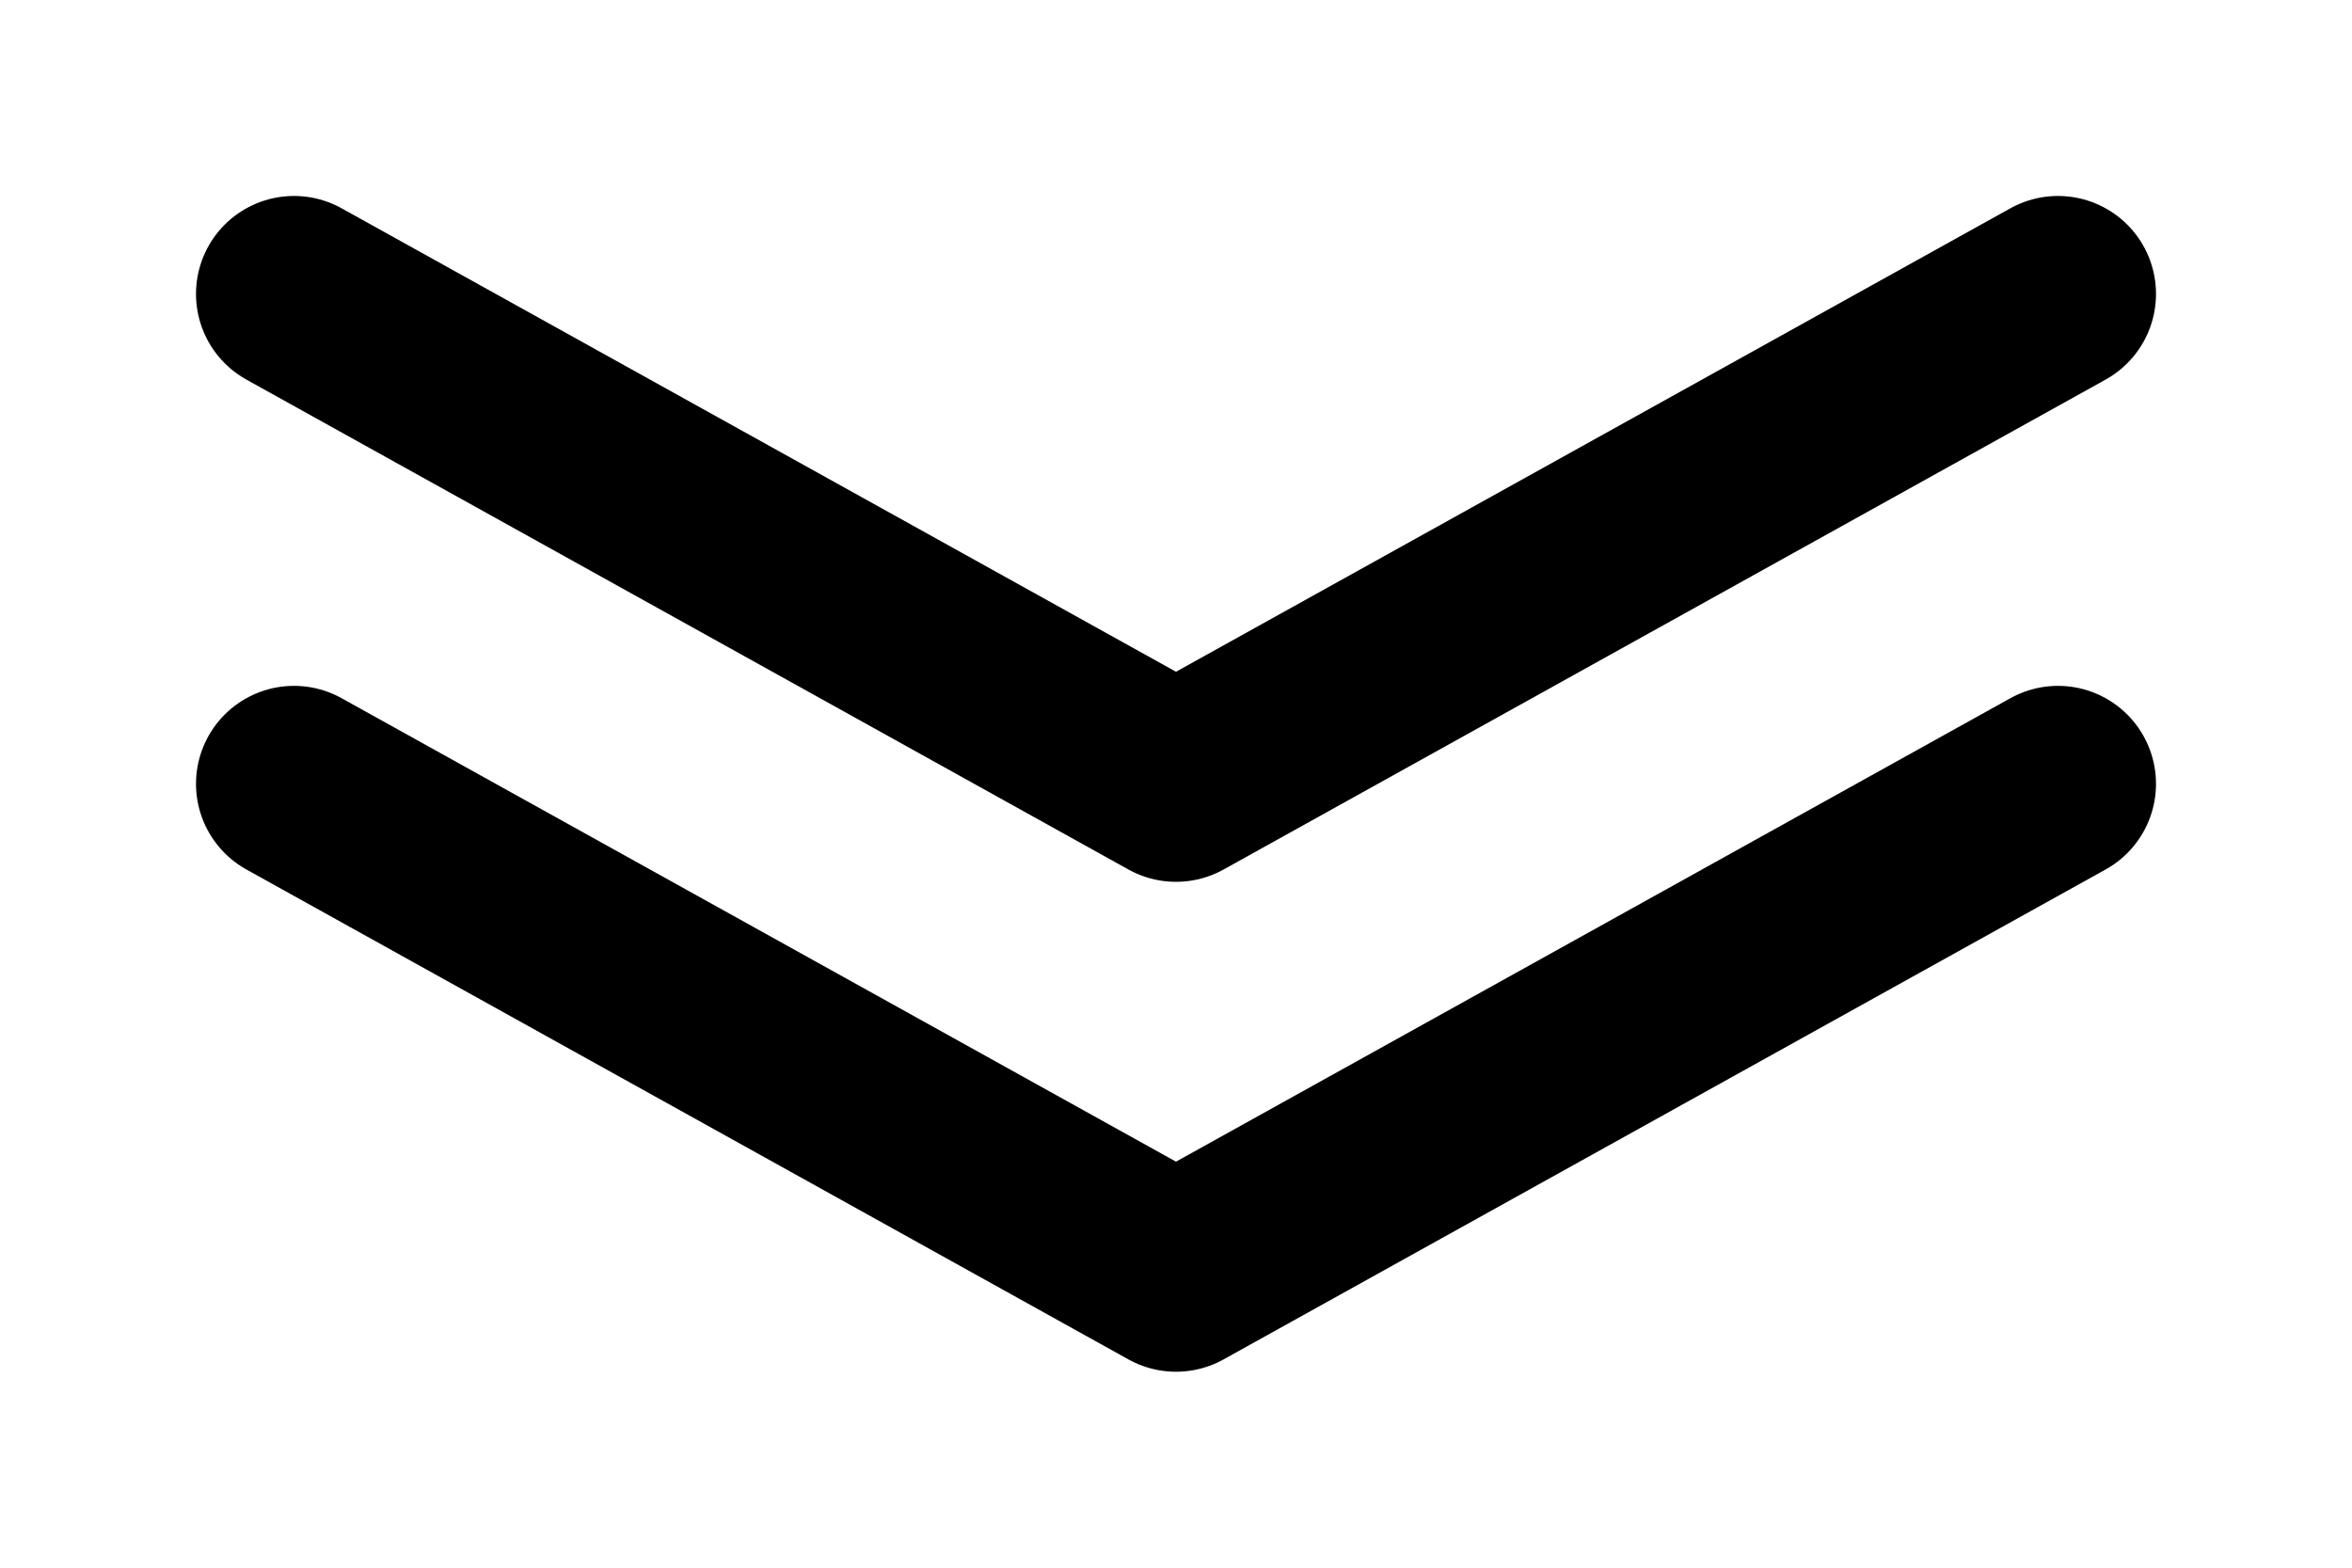
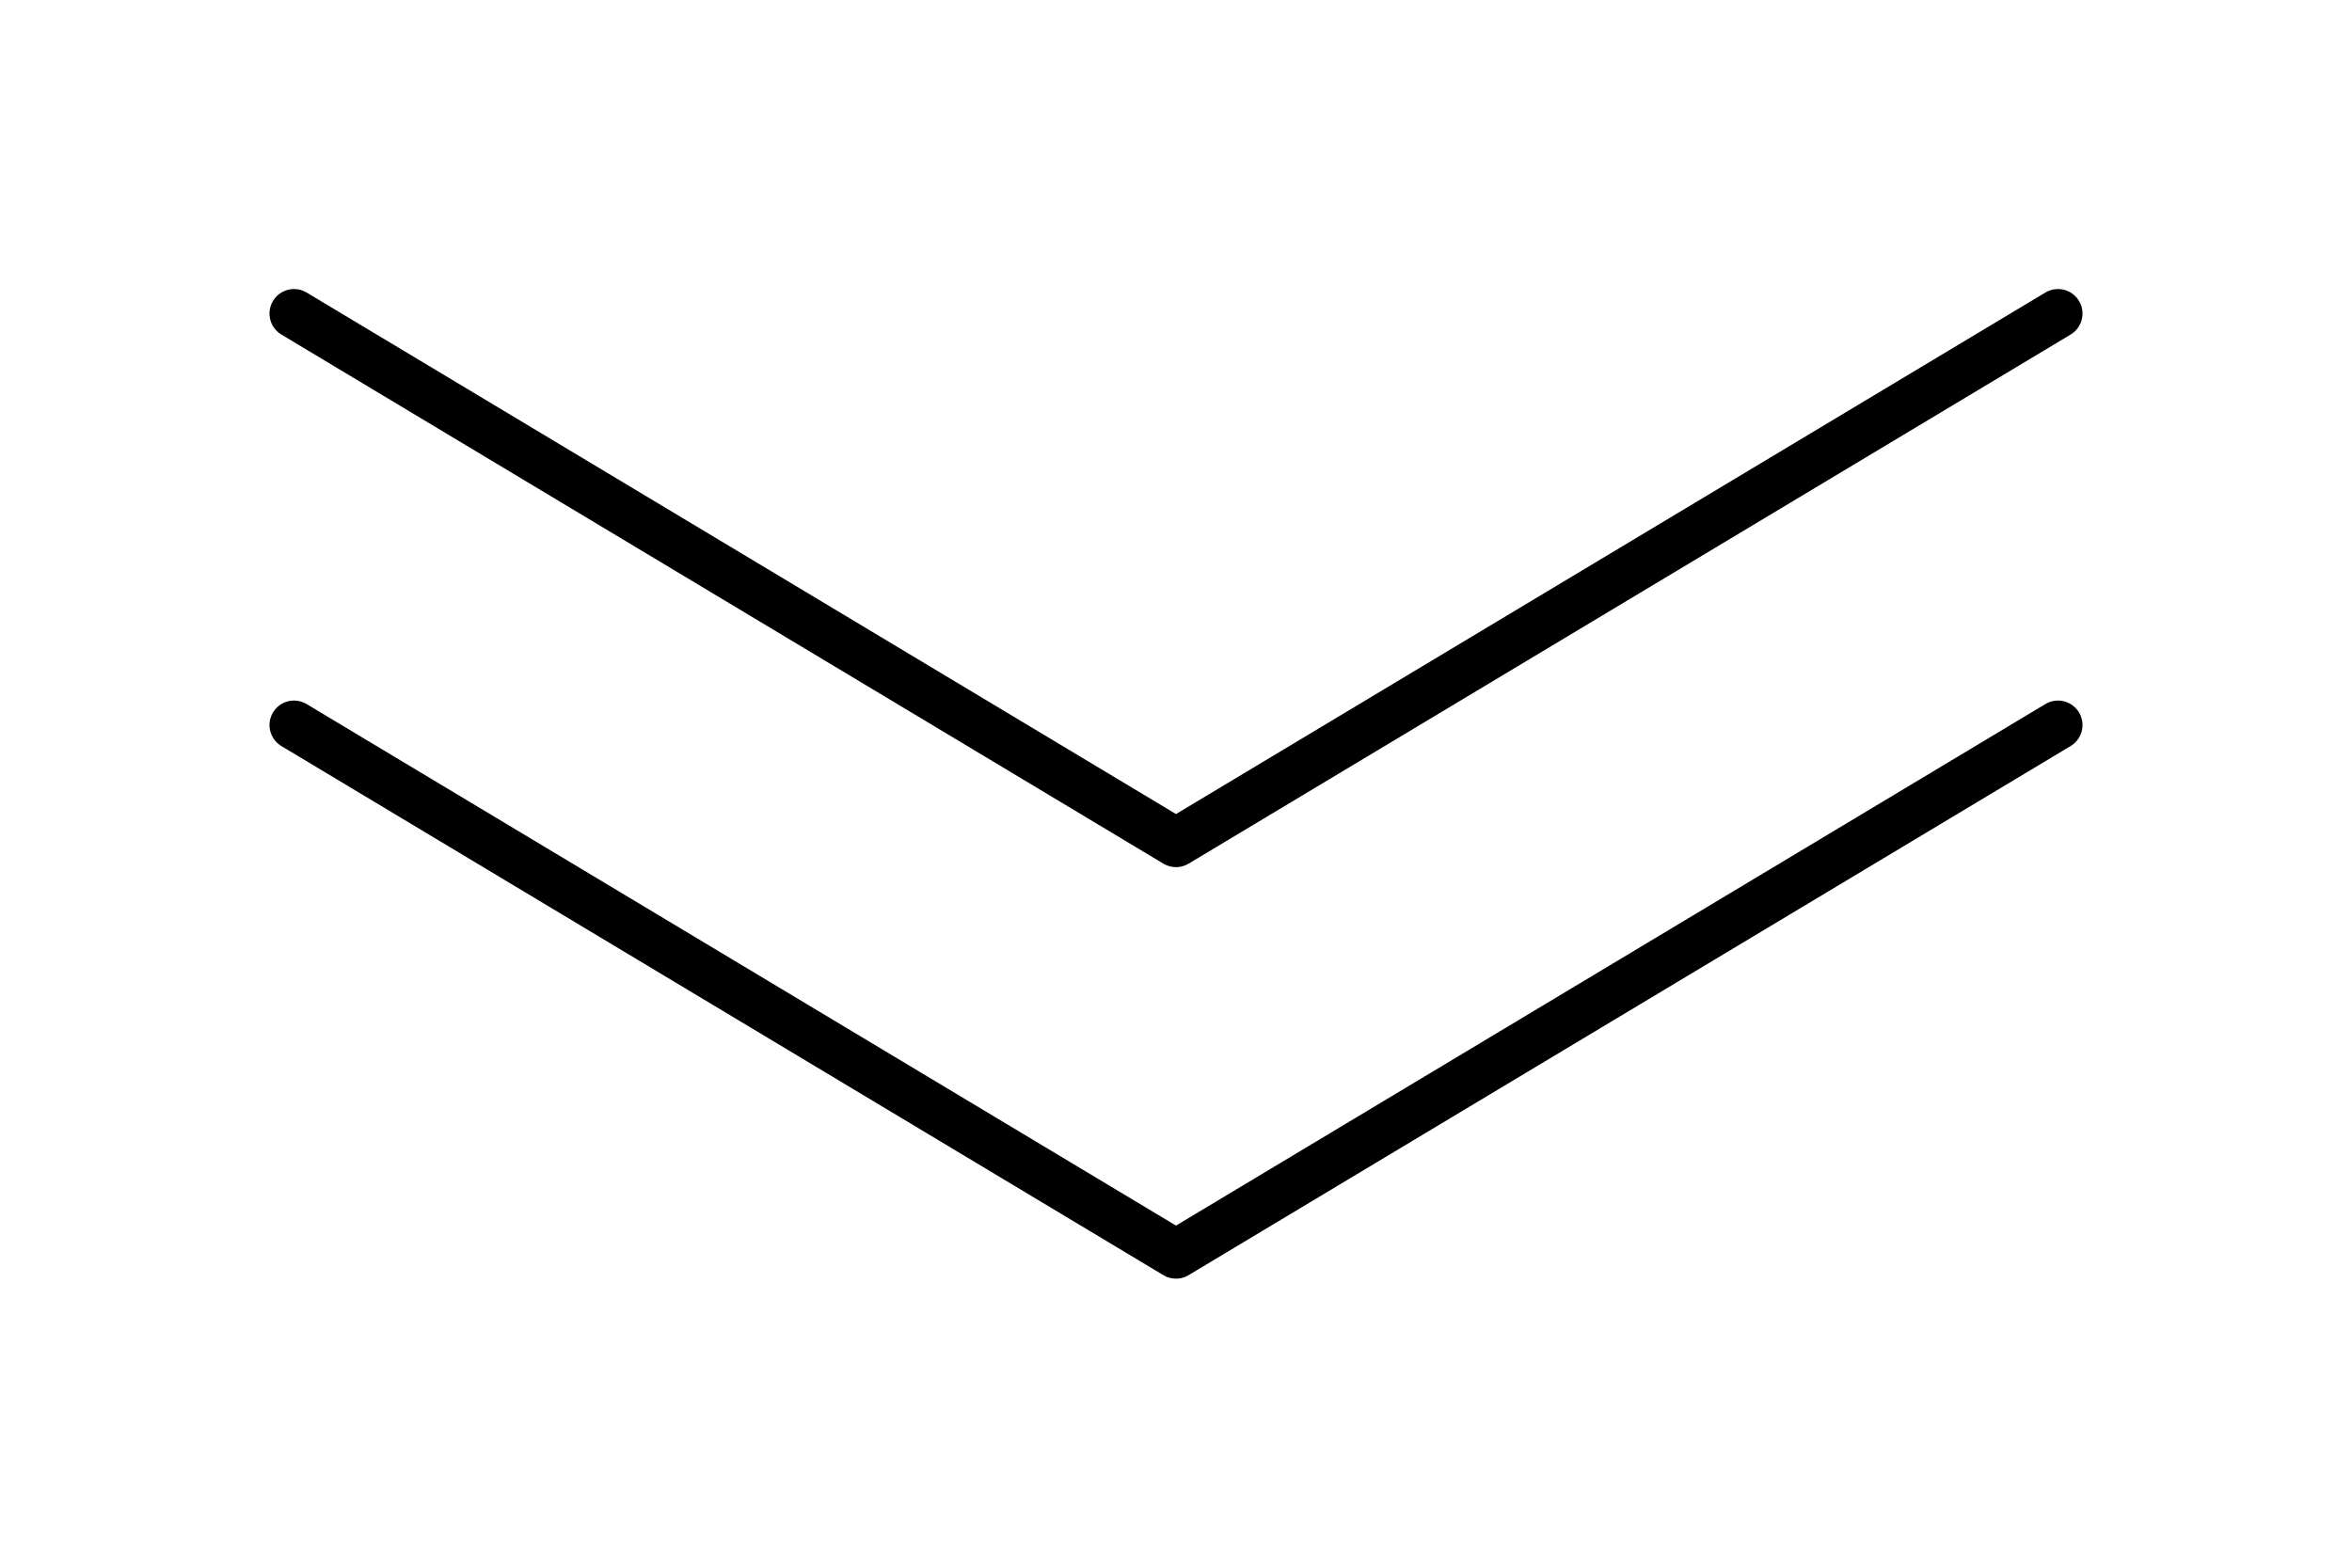
- <svg xmlns="http://www.w3.org/2000/svg" width="100%" height="100%" viewBox="0 0 24 16" version="1.1" xml:space="preserve" style="fill-rule:evenodd;clip-rule:evenodd;stroke-linecap:round;stroke-linejoin:round;">
-   <path d="M21,3l-9,5l-9,-5" style="fill:none;fill-rule:nonzero;stroke:currentColor;stroke-width:2px;vector-effect:non-scaling-stroke;" />
-   <path d="M21,8l-9,5l-9,-5" style="fill:none;fill-rule:nonzero;stroke:currentColor;stroke-width:2px;vector-effect:non-scaling-stroke;" />
+ <svg xmlns="http://www.w3.org/2000/svg" width="100%" height="100%" viewBox="0 0 120 80" version="1.1" xml:space="preserve" style="fill-rule:evenodd;clip-rule:evenodd;stroke-linecap:round;stroke-linejoin:round;">
+   <path d="M105,16l-45,27l-45,-27" style="fill:none;fill-rule:nonzero;stroke:currentColor;stroke-width:2.5px;" />
+   <path d="M105,37l-45,27l-45,-27" style="fill:none;fill-rule:nonzero;stroke:currentColor;stroke-width:2.5px;" />
</svg>
